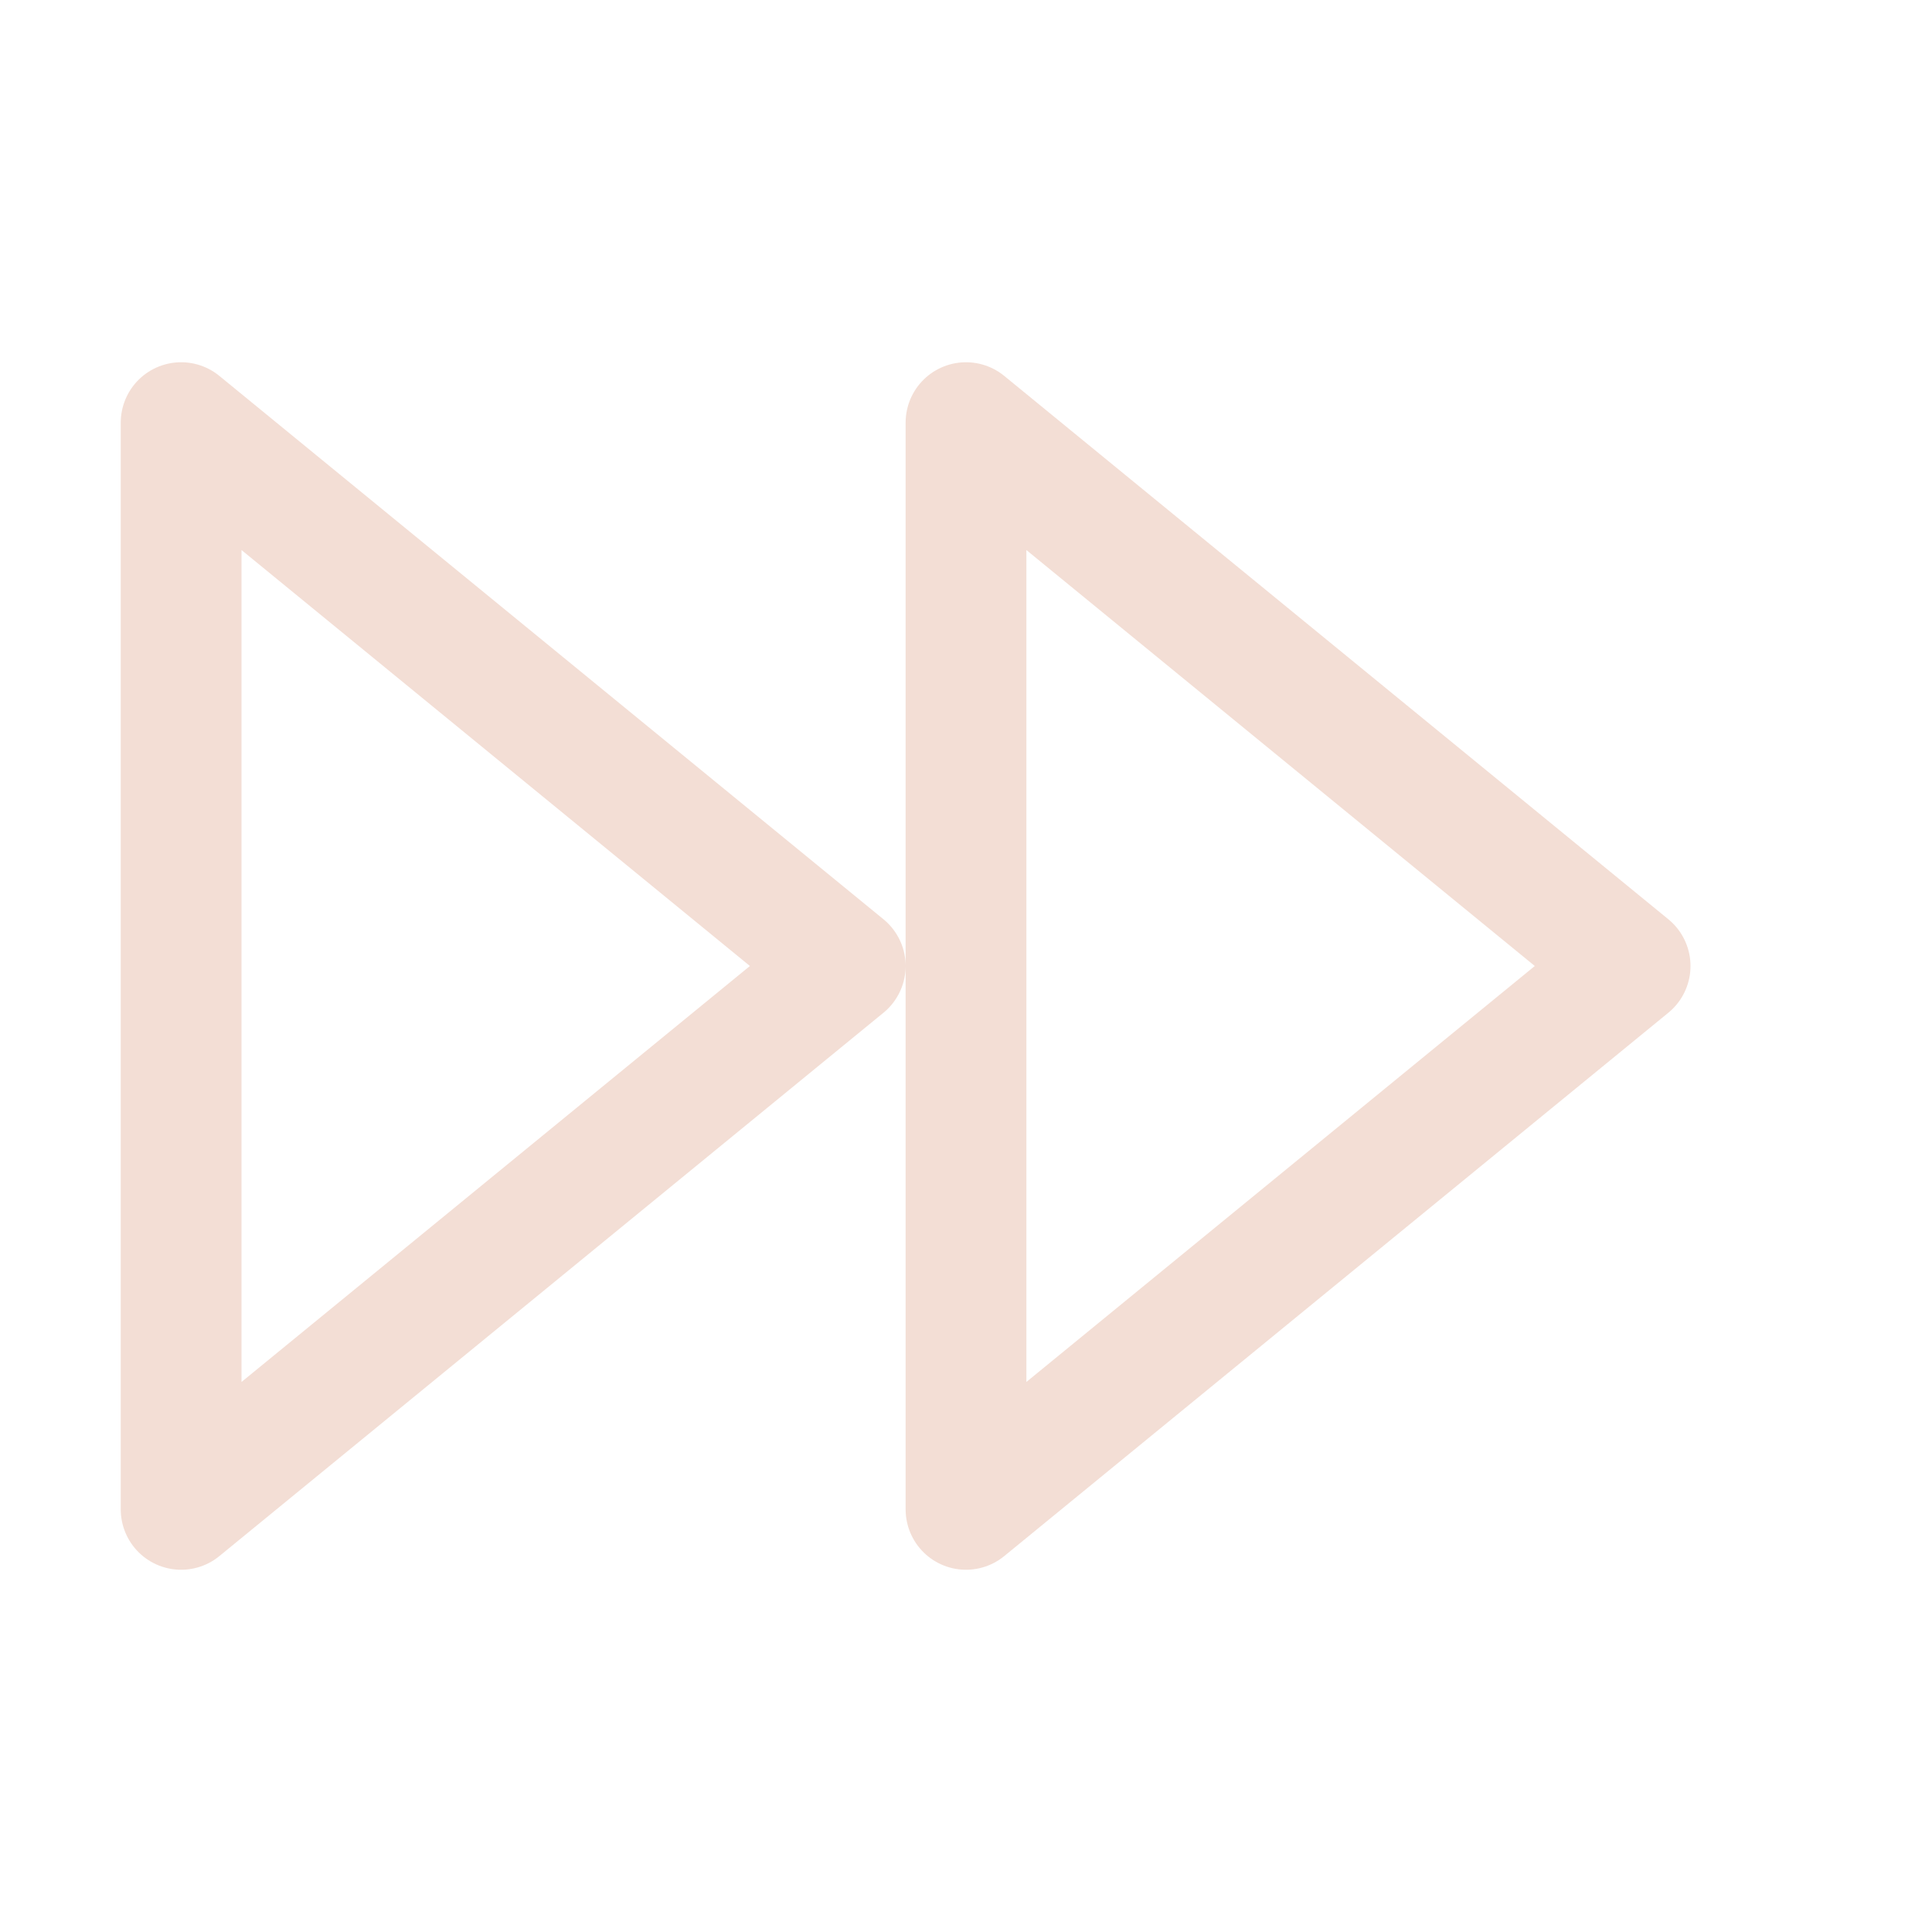
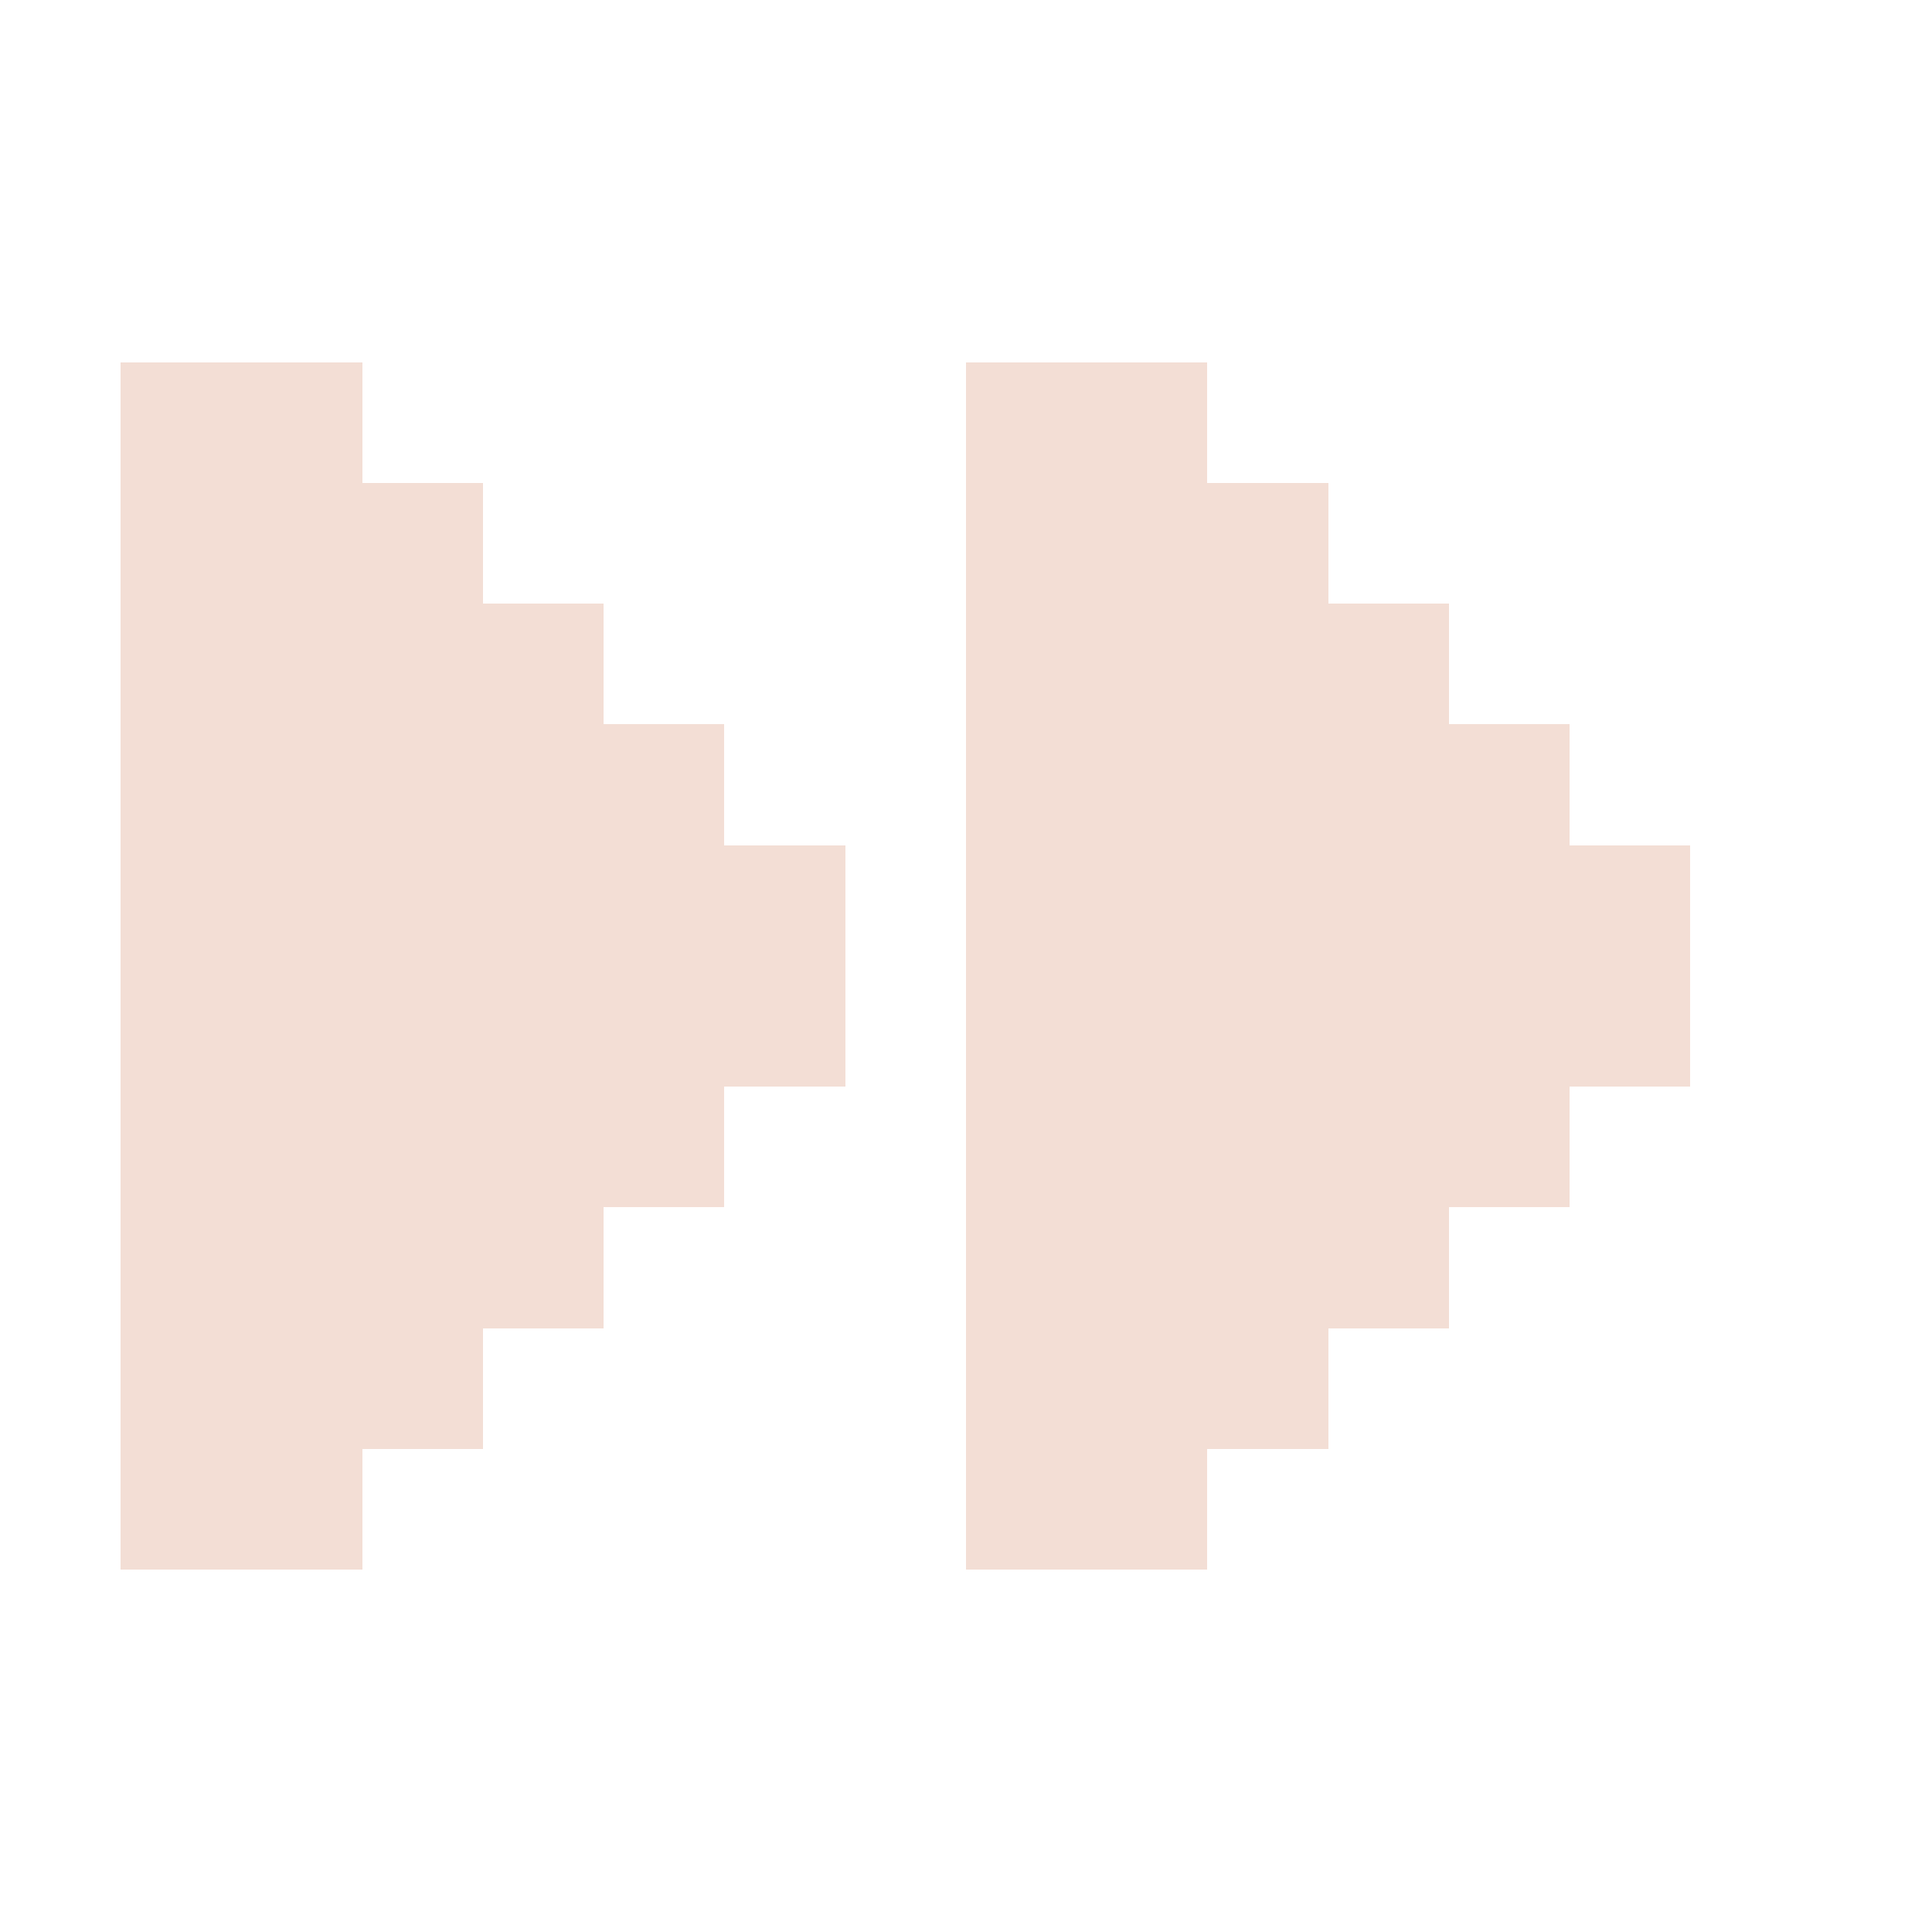
- <svg xmlns="http://www.w3.org/2000/svg" width="32" height="32" viewBox="0 0 32 32">
-   <g fill="none" stroke="#f3ded5" stroke-width="2" stroke-linecap="round" stroke-linejoin="round">
-     <path d="m3 7 11 9-11 9zM16 7l11 9-11 9z" />
-   </g>
+ <svg xmlns="http://www.w3.org/2000/svg" width="16" height="16" viewBox="0 0 16 16" shape-rendering="crispEdges">
+   <path fill="#f3ded5" d="M1 3h2v1h1v1h1v1h1v1h1v2H6v1H5v1H4v1H3v1H1zM8 3h2v1h1v1h1v1h1v1h1v2h-1v1h-1v1h-1v1h-1v1H8z" />
</svg>
